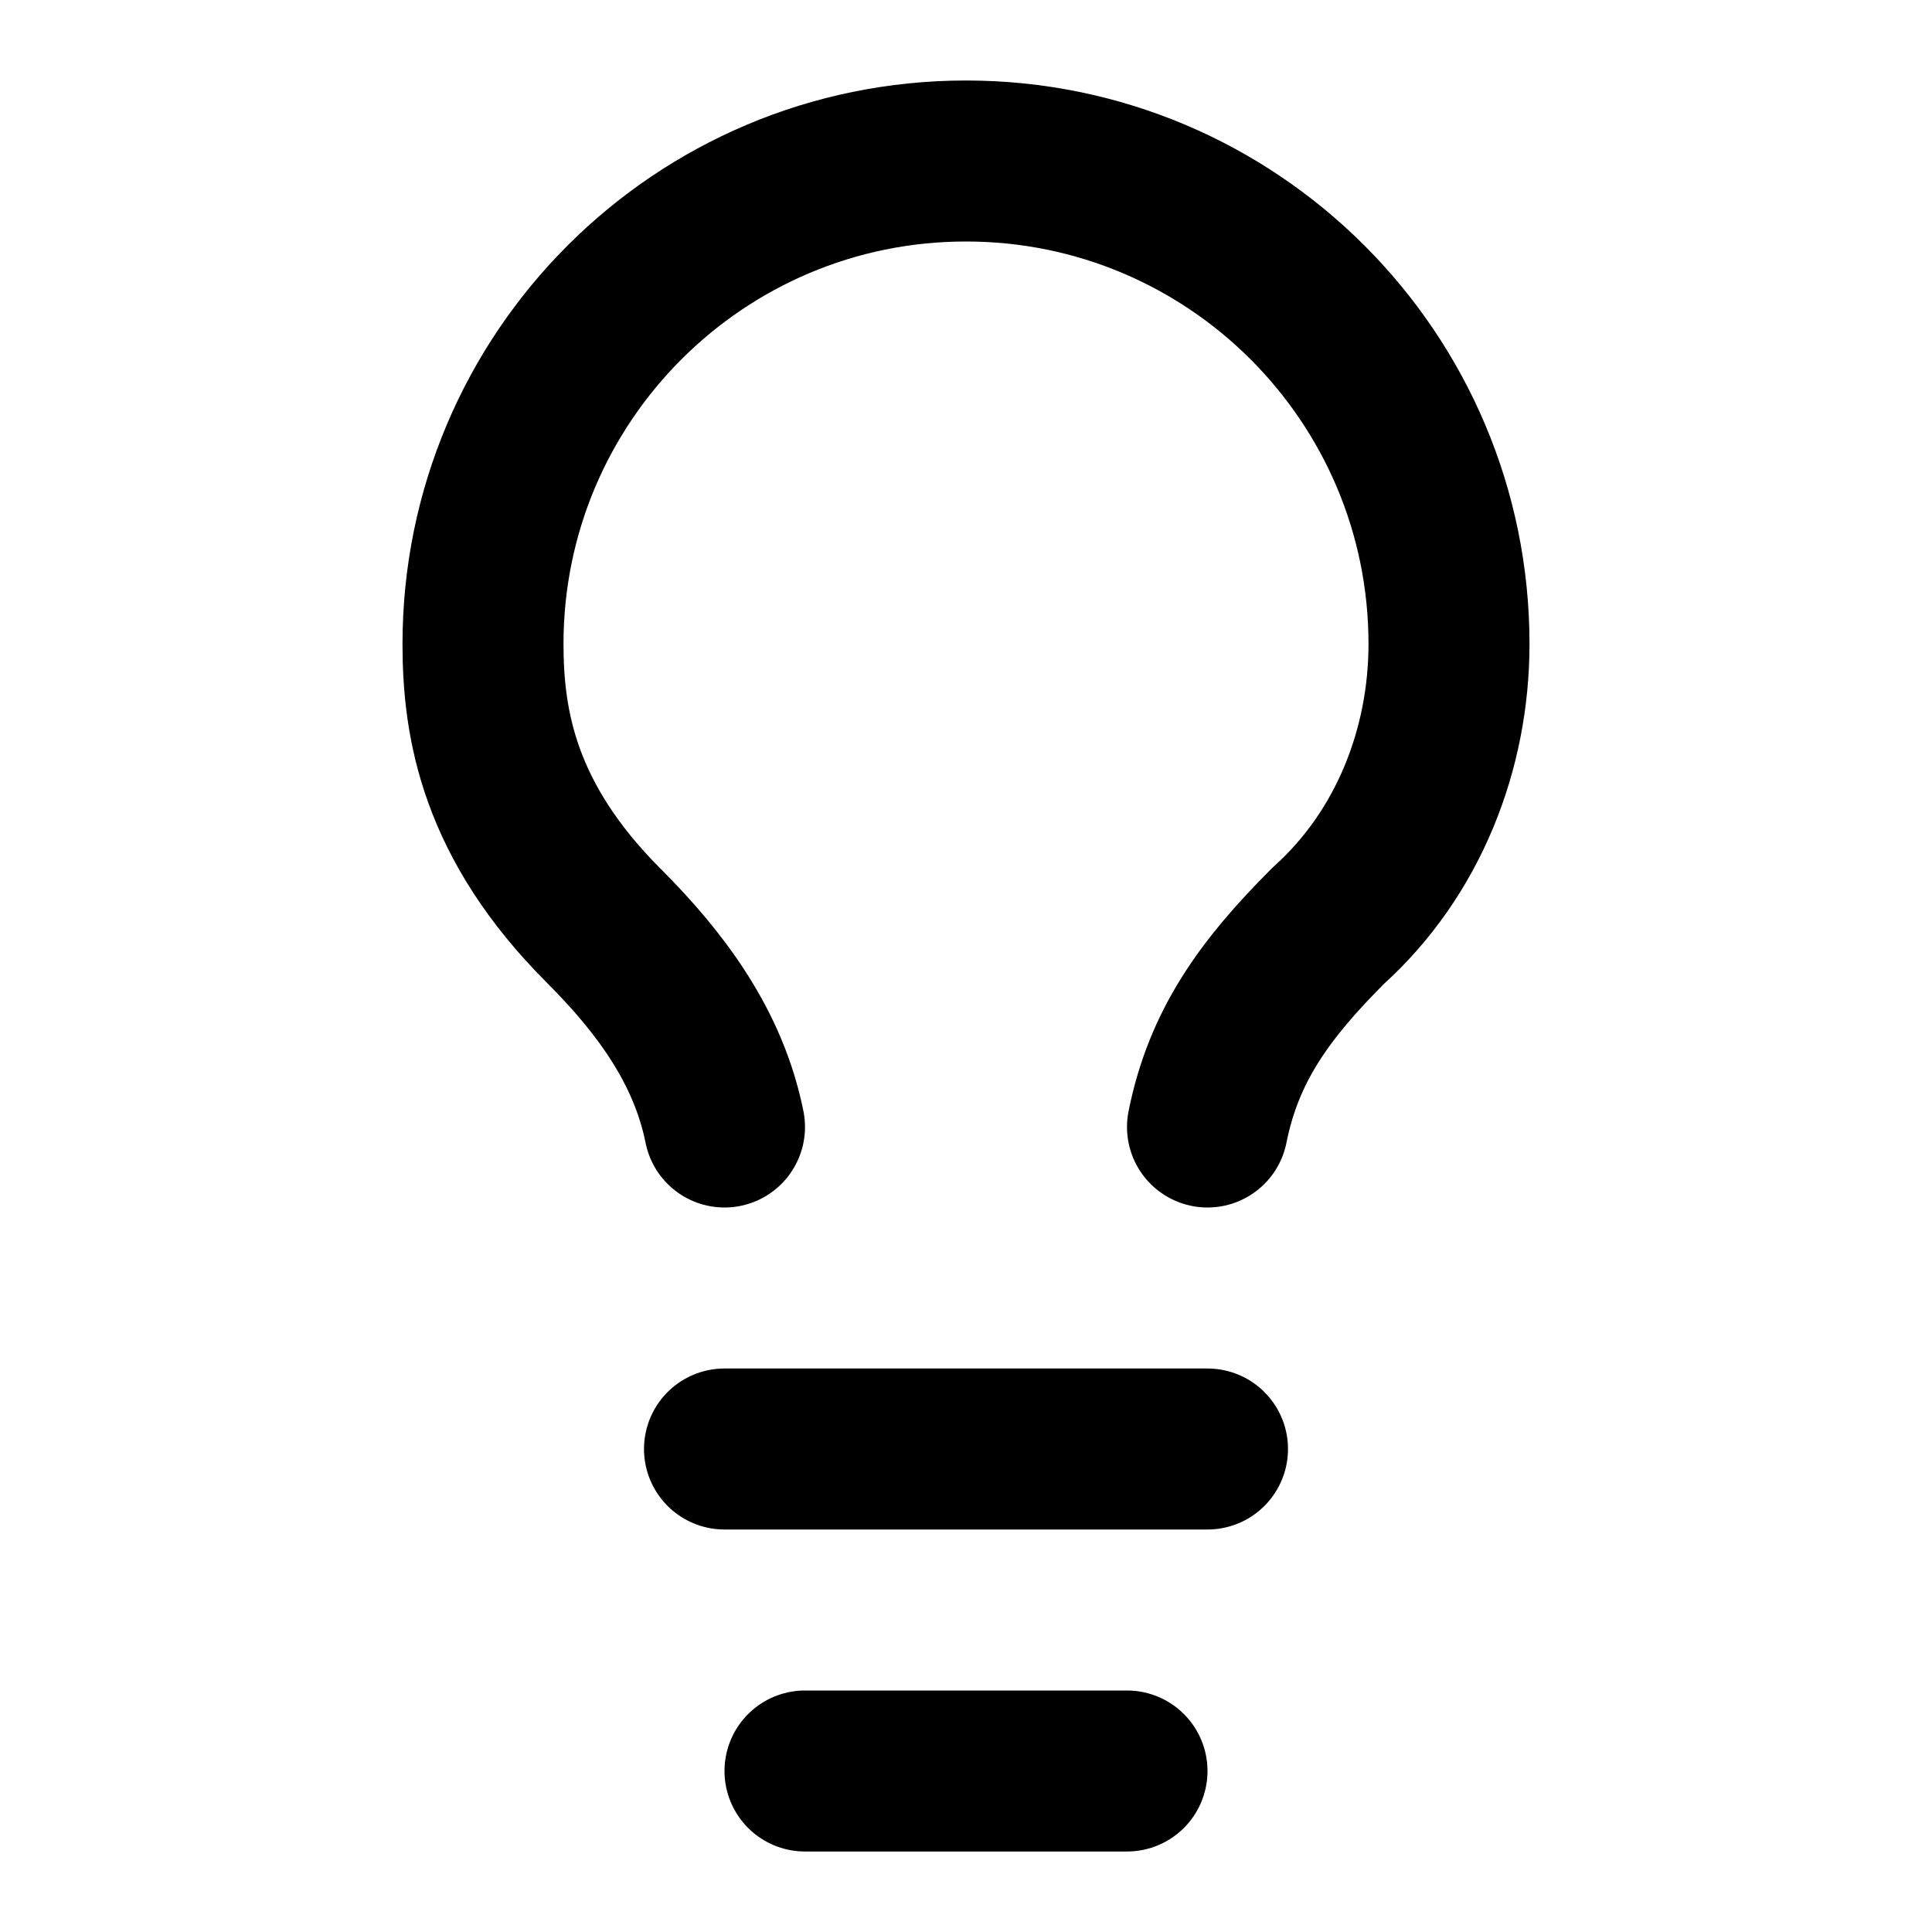
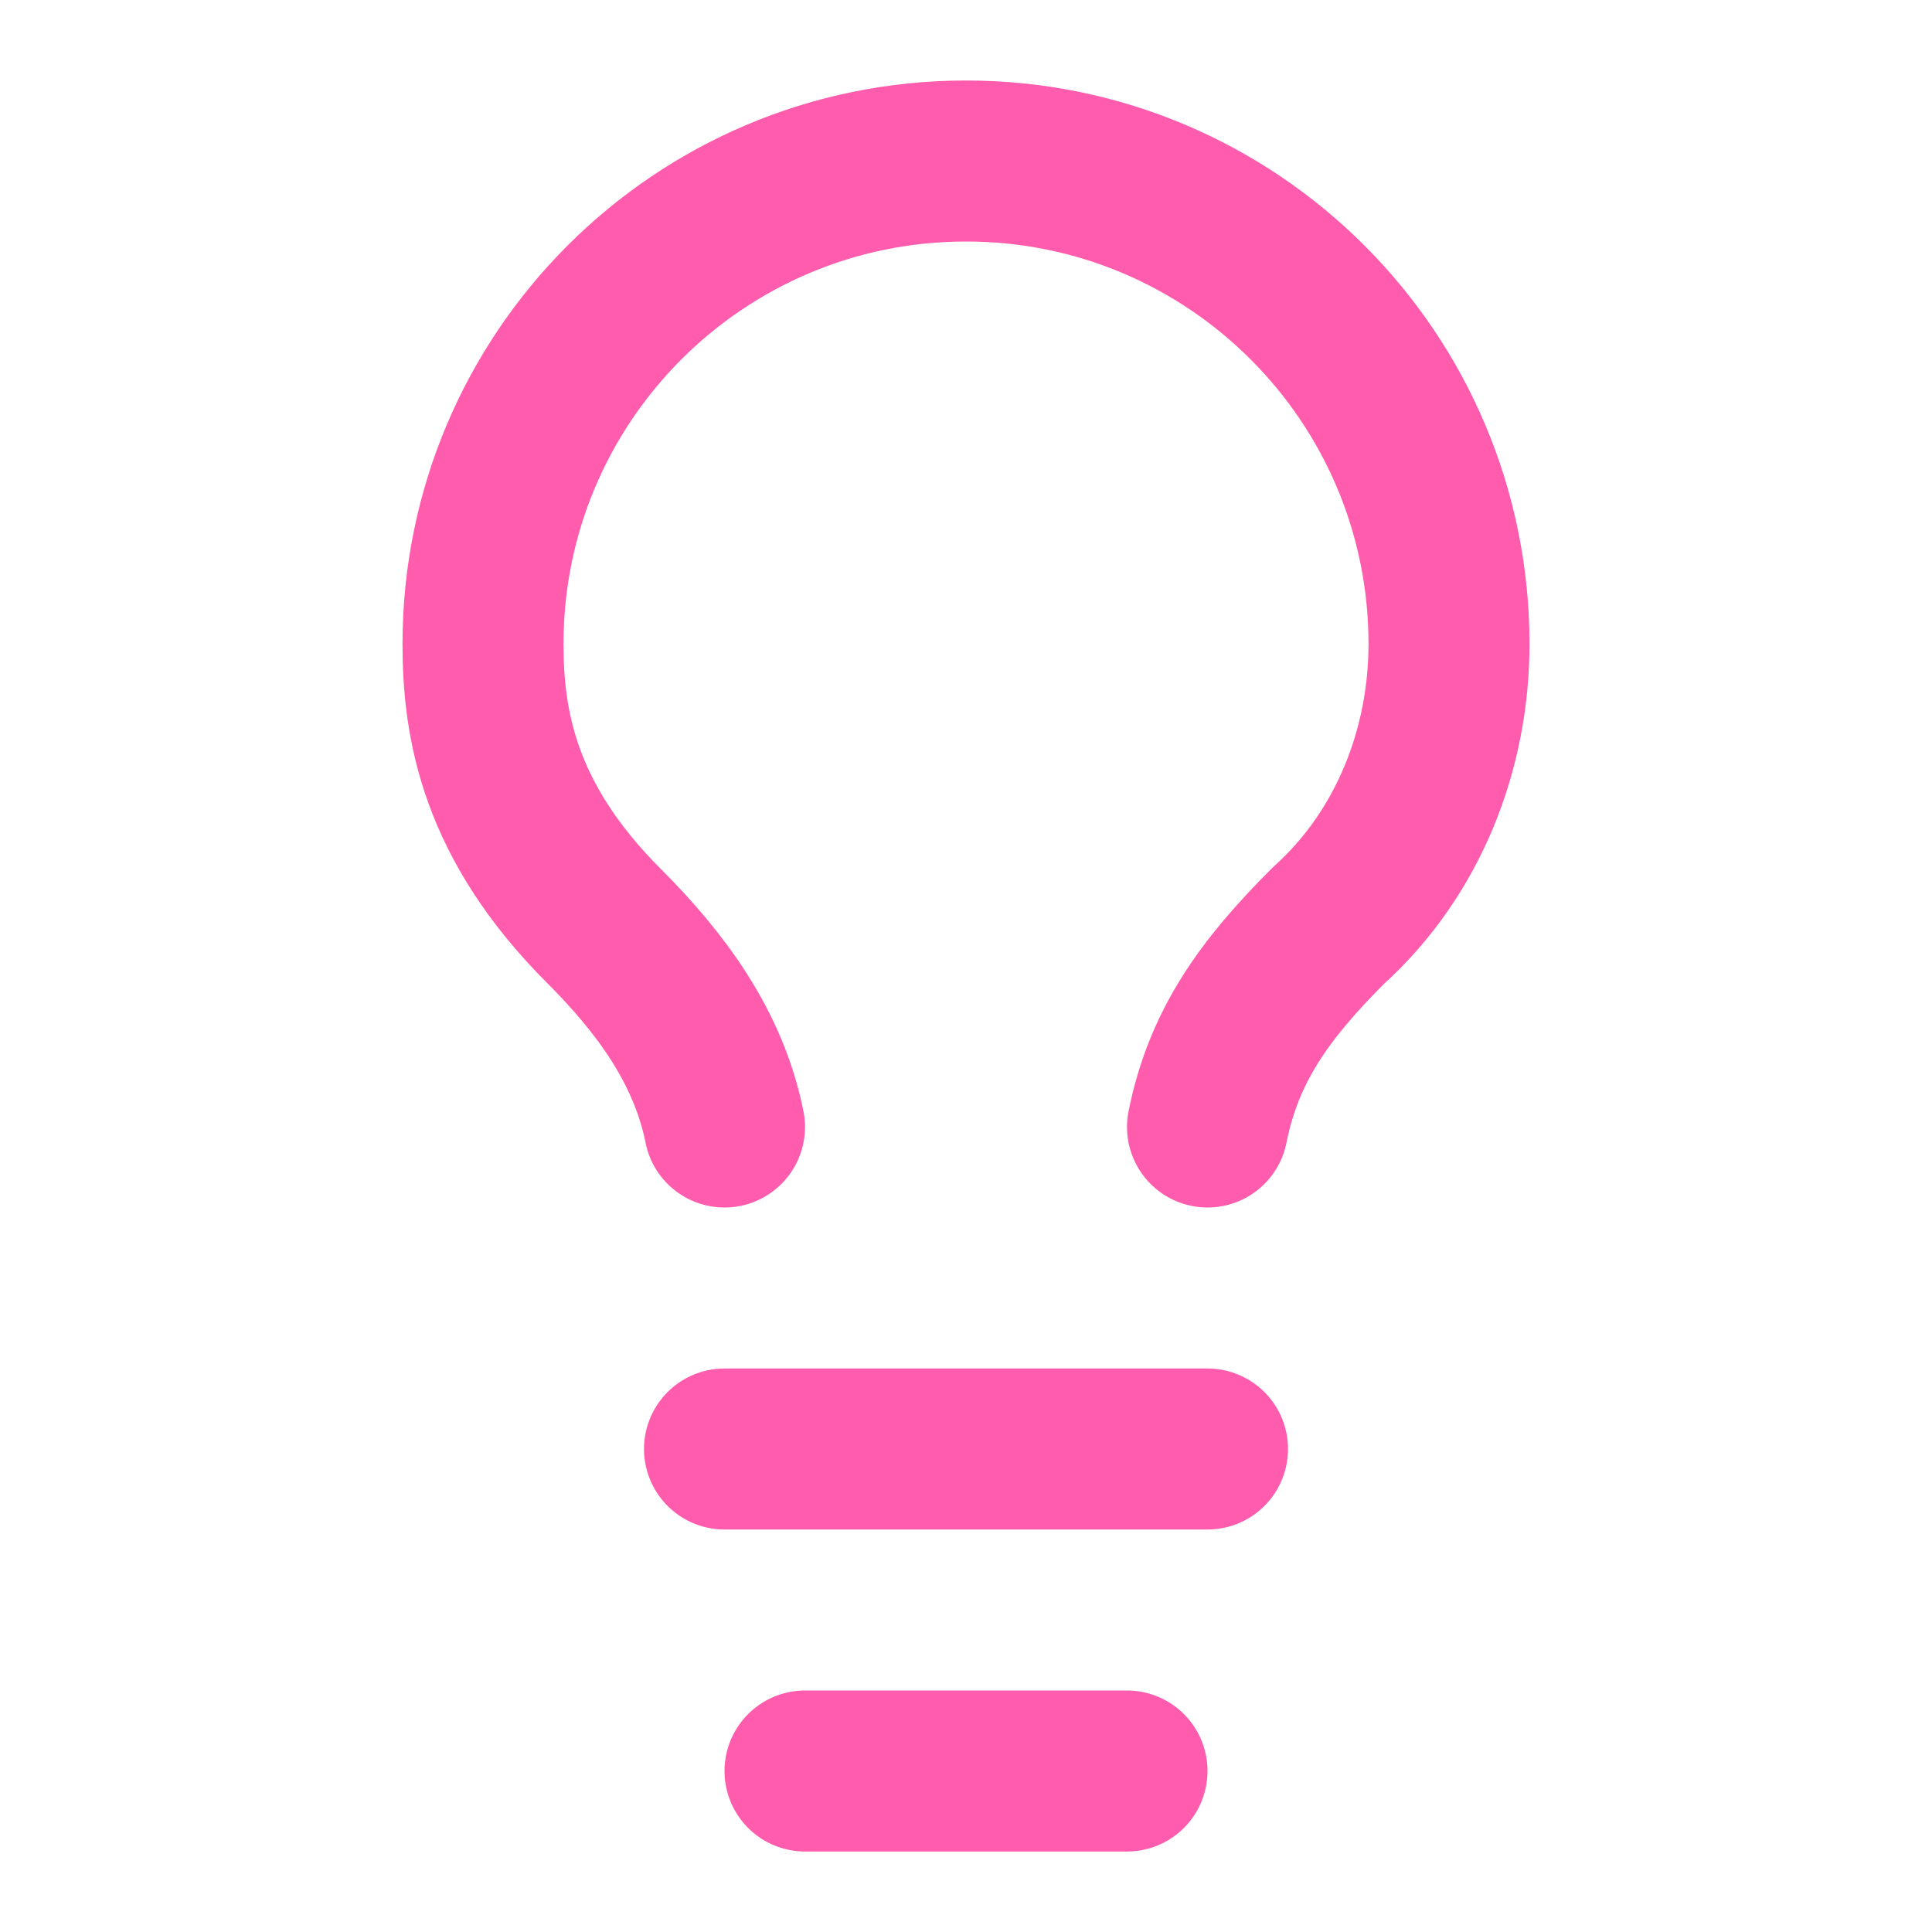
- <svg xmlns="http://www.w3.org/2000/svg" width="24" height="24" viewBox="0 0 24 24" fill="none" stroke="currentColor" stroke-width="2" stroke-linecap="round" stroke-linejoin="round" class="lucide lucide-lightbulb-icon lucide-lightbulb">
+ <svg xmlns="http://www.w3.org/2000/svg" width="24" height="24" viewBox="0 0 24 24" fill="none" stroke="#ff5cad" stroke-width="2" stroke-linecap="round" stroke-linejoin="round" class="lucide lucide-lightbulb-icon lucide-lightbulb">
  <path d="M15 14c.2-1 .7-1.7 1.5-2.5 1-.9 1.5-2.2 1.5-3.5A6 6 0 0 0 6 8c0 1 .2 2.2 1.5 3.5.7.7 1.3 1.5 1.5 2.5" />
  <path d="M9 18h6" />
  <path d="M10 22h4" />
</svg>
